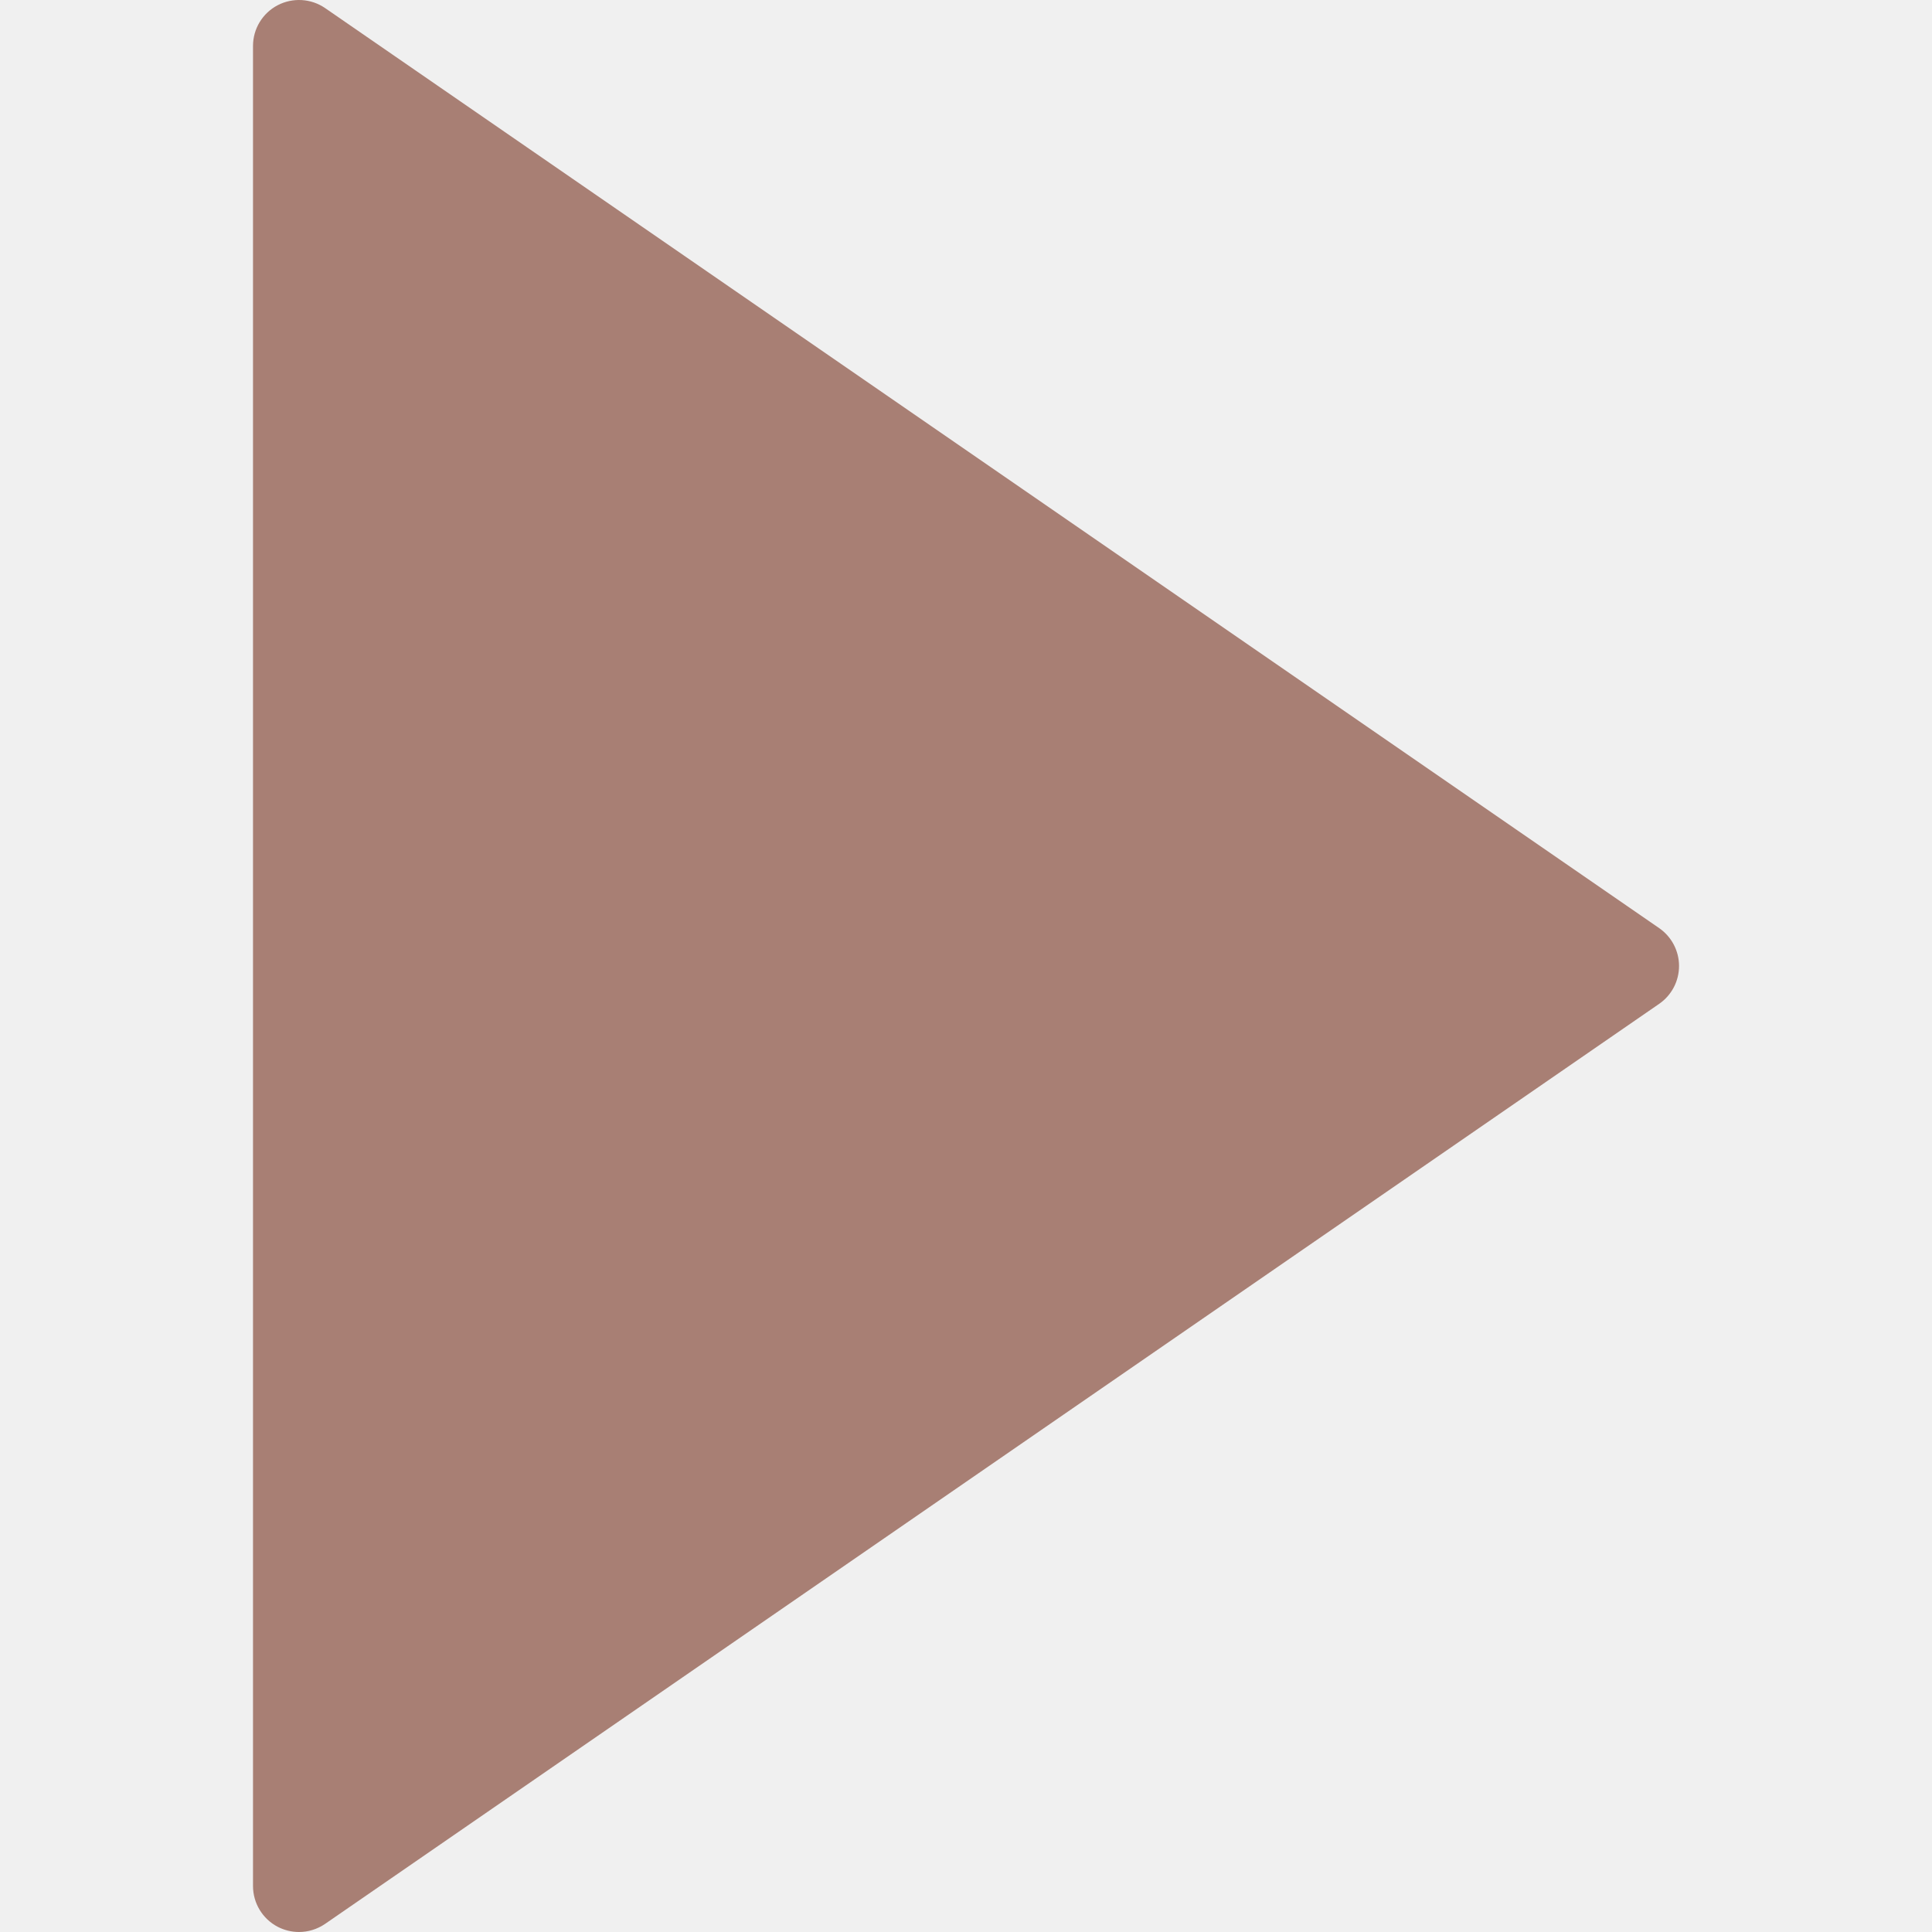
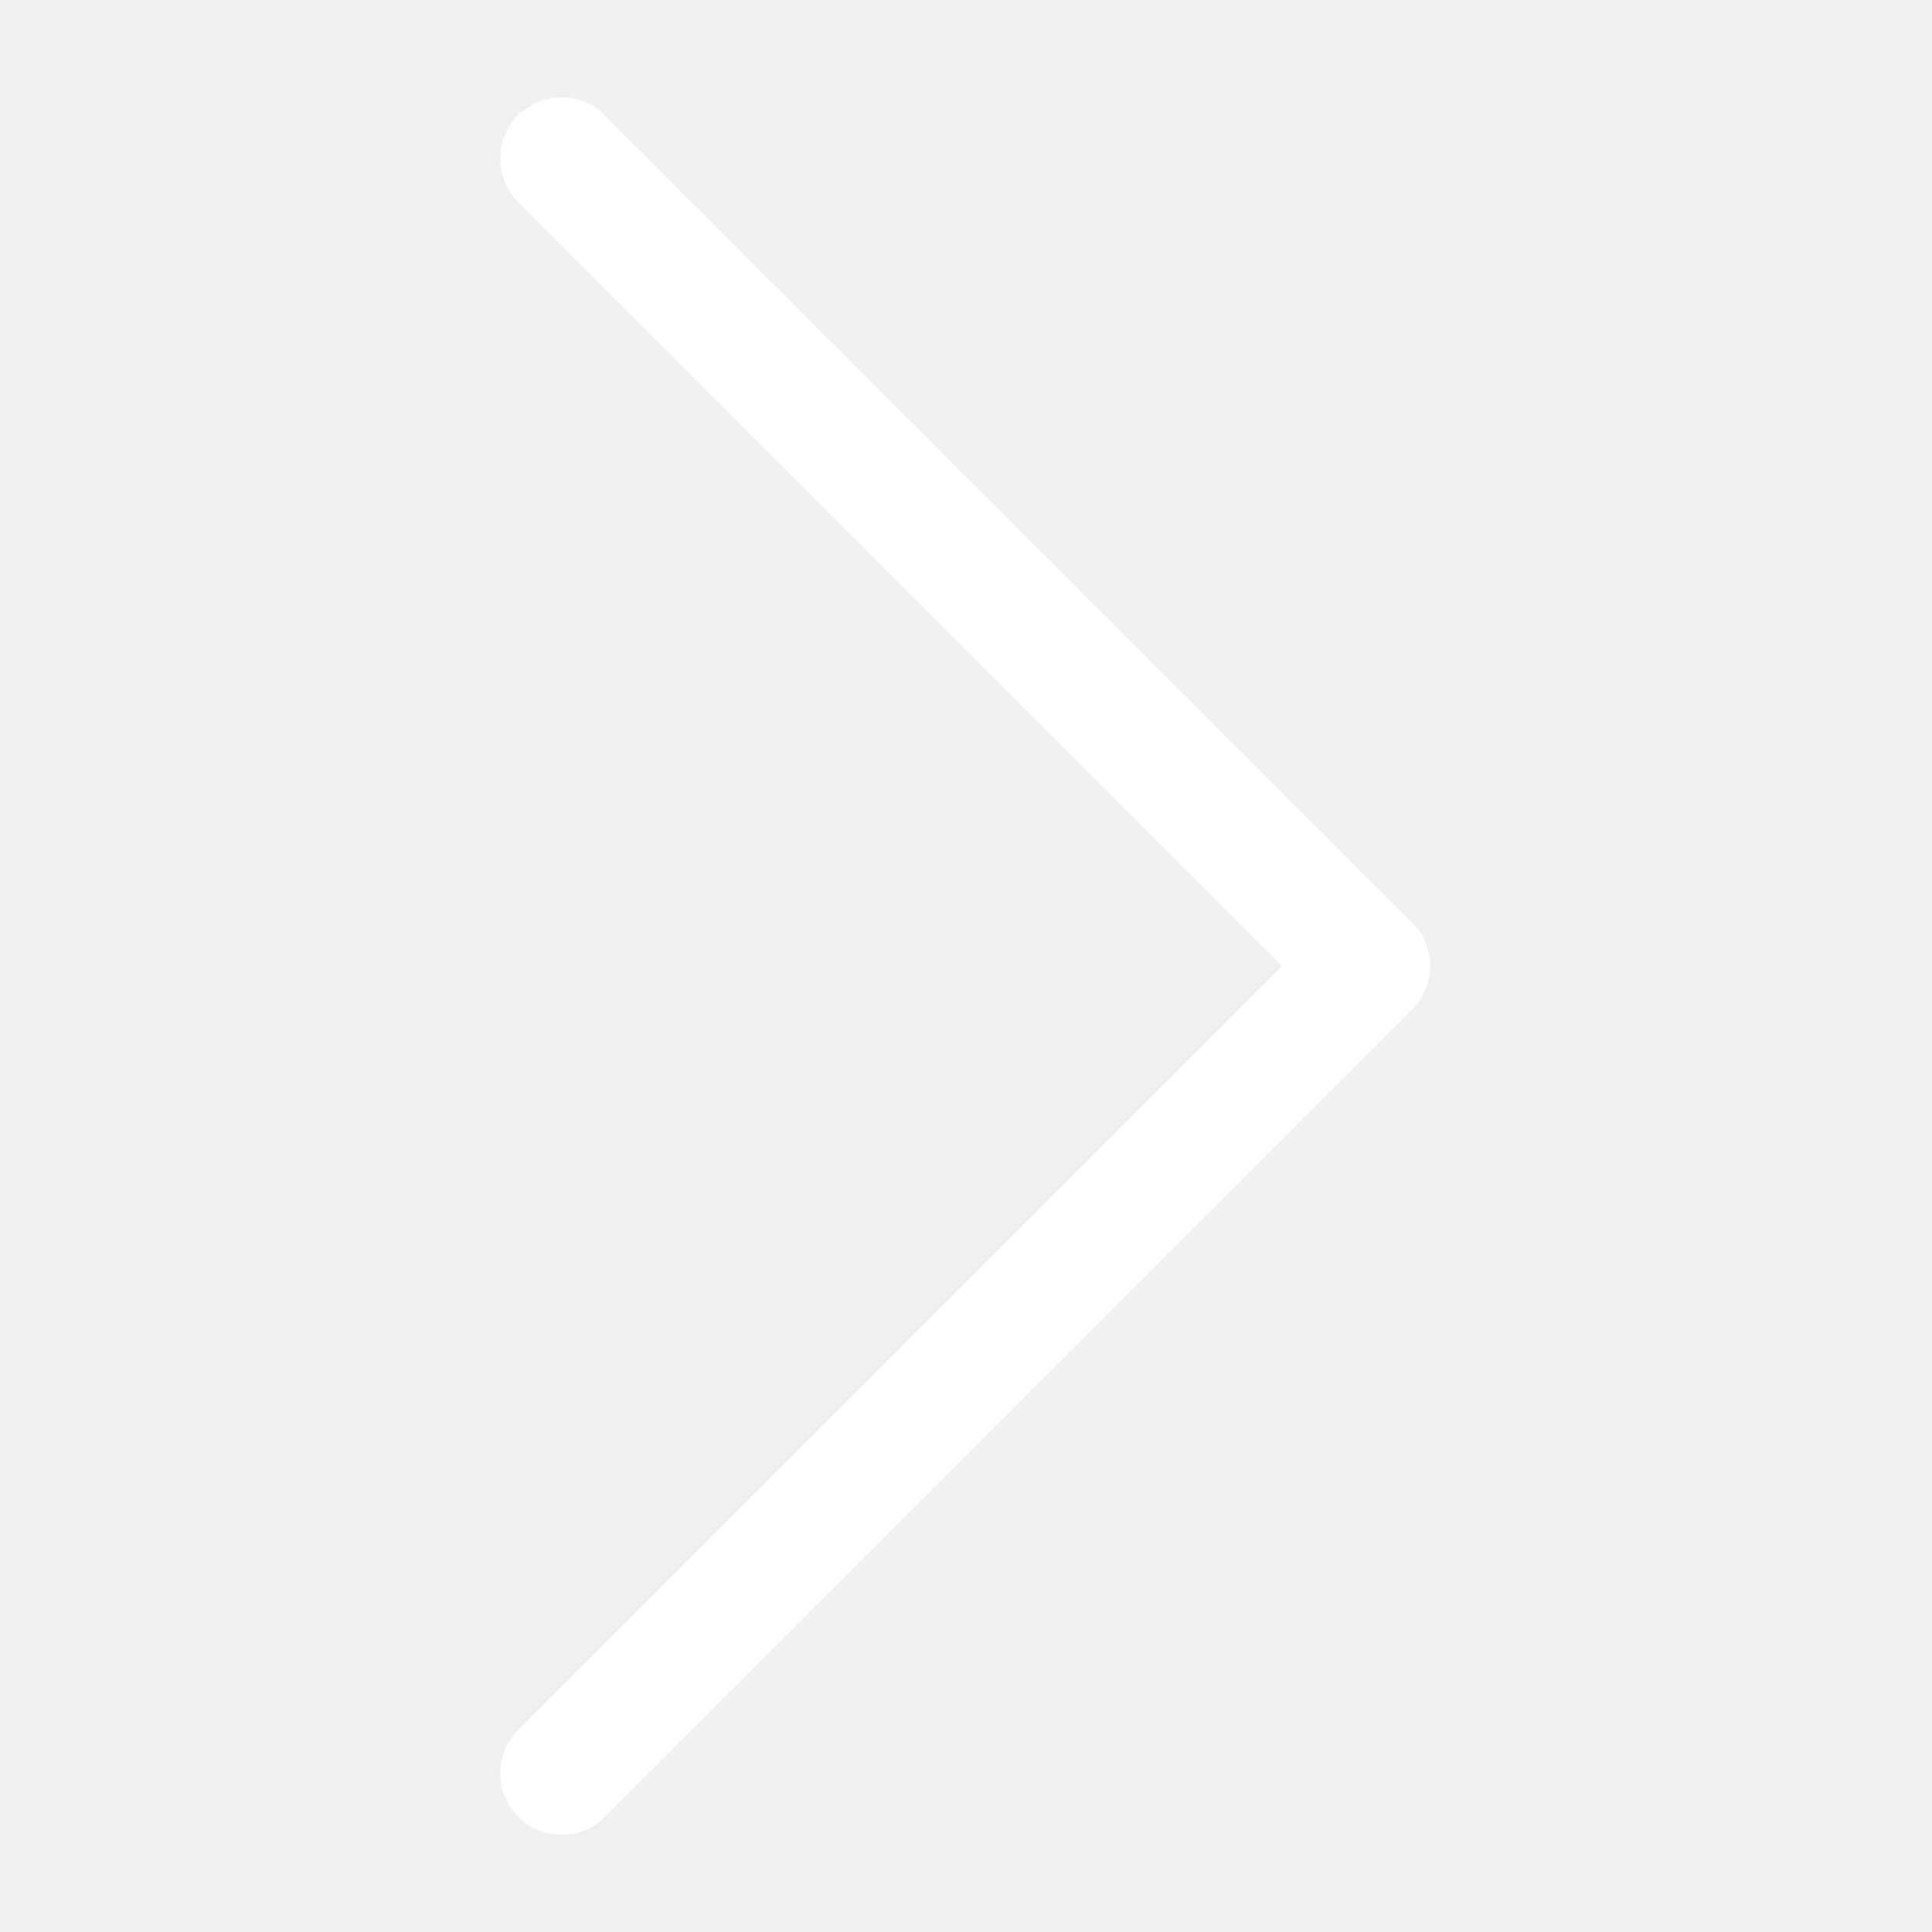
- <svg xmlns="http://www.w3.org/2000/svg" version="1.1" id="Capa_1" x="0px" y="0px" viewBox="0 0 41.999 41.999" style="enable-background:new 0 0 41.999 41.999;" xml:space="preserve" width="512px" height="512px">
-   <path d="M36.068,20.176l-29-20C6.761-0.035,6.363-0.057,6.035,0.114C5.706,0.287,5.5,0.627,5.5,0.999v40  c0,0.372,0.206,0.713,0.535,0.886c0.146,0.076,0.306,0.114,0.465,0.114c0.199,0,0.397-0.06,0.568-0.177l29-20  c0.271-0.187,0.432-0.494,0.432-0.823S36.338,20.363,36.068,20.176z" fill="#a87f74" />
+ <svg xmlns="http://www.w3.org/2000/svg" version="1.1" viewBox="0 0 129 129" enable-background="new 0 0 129 129" width="512px" height="512px">
  <g>
- </g>
-   <g>
- </g>
-   <g>
- </g>
-   <g>
- </g>
-   <g>
- </g>
-   <g>
- </g>
-   <g>
- </g>
-   <g>
- </g>
-   <g>
- </g>
-   <g>
- </g>
-   <g>
- </g>
-   <g>
- </g>
-   <g>
- </g>
-   <g>
- </g>
-   <g>
- </g>
+     <path d="m40.4,121.3c-0.8,0.8-1.8,1.2-2.9,1.2s-2.1-0.4-2.9-1.2c-1.6-1.6-1.6-4.2 0-5.8l51-51-51-51c-1.6-1.6-1.6-4.2 0-5.8 1.6-1.6 4.2-1.6 5.8,0l53.9,53.9c1.6,1.6 1.6,4.2 0,5.8l-53.9,53.9z" fill="#FFFFFF" />
+   </g>
</svg>
